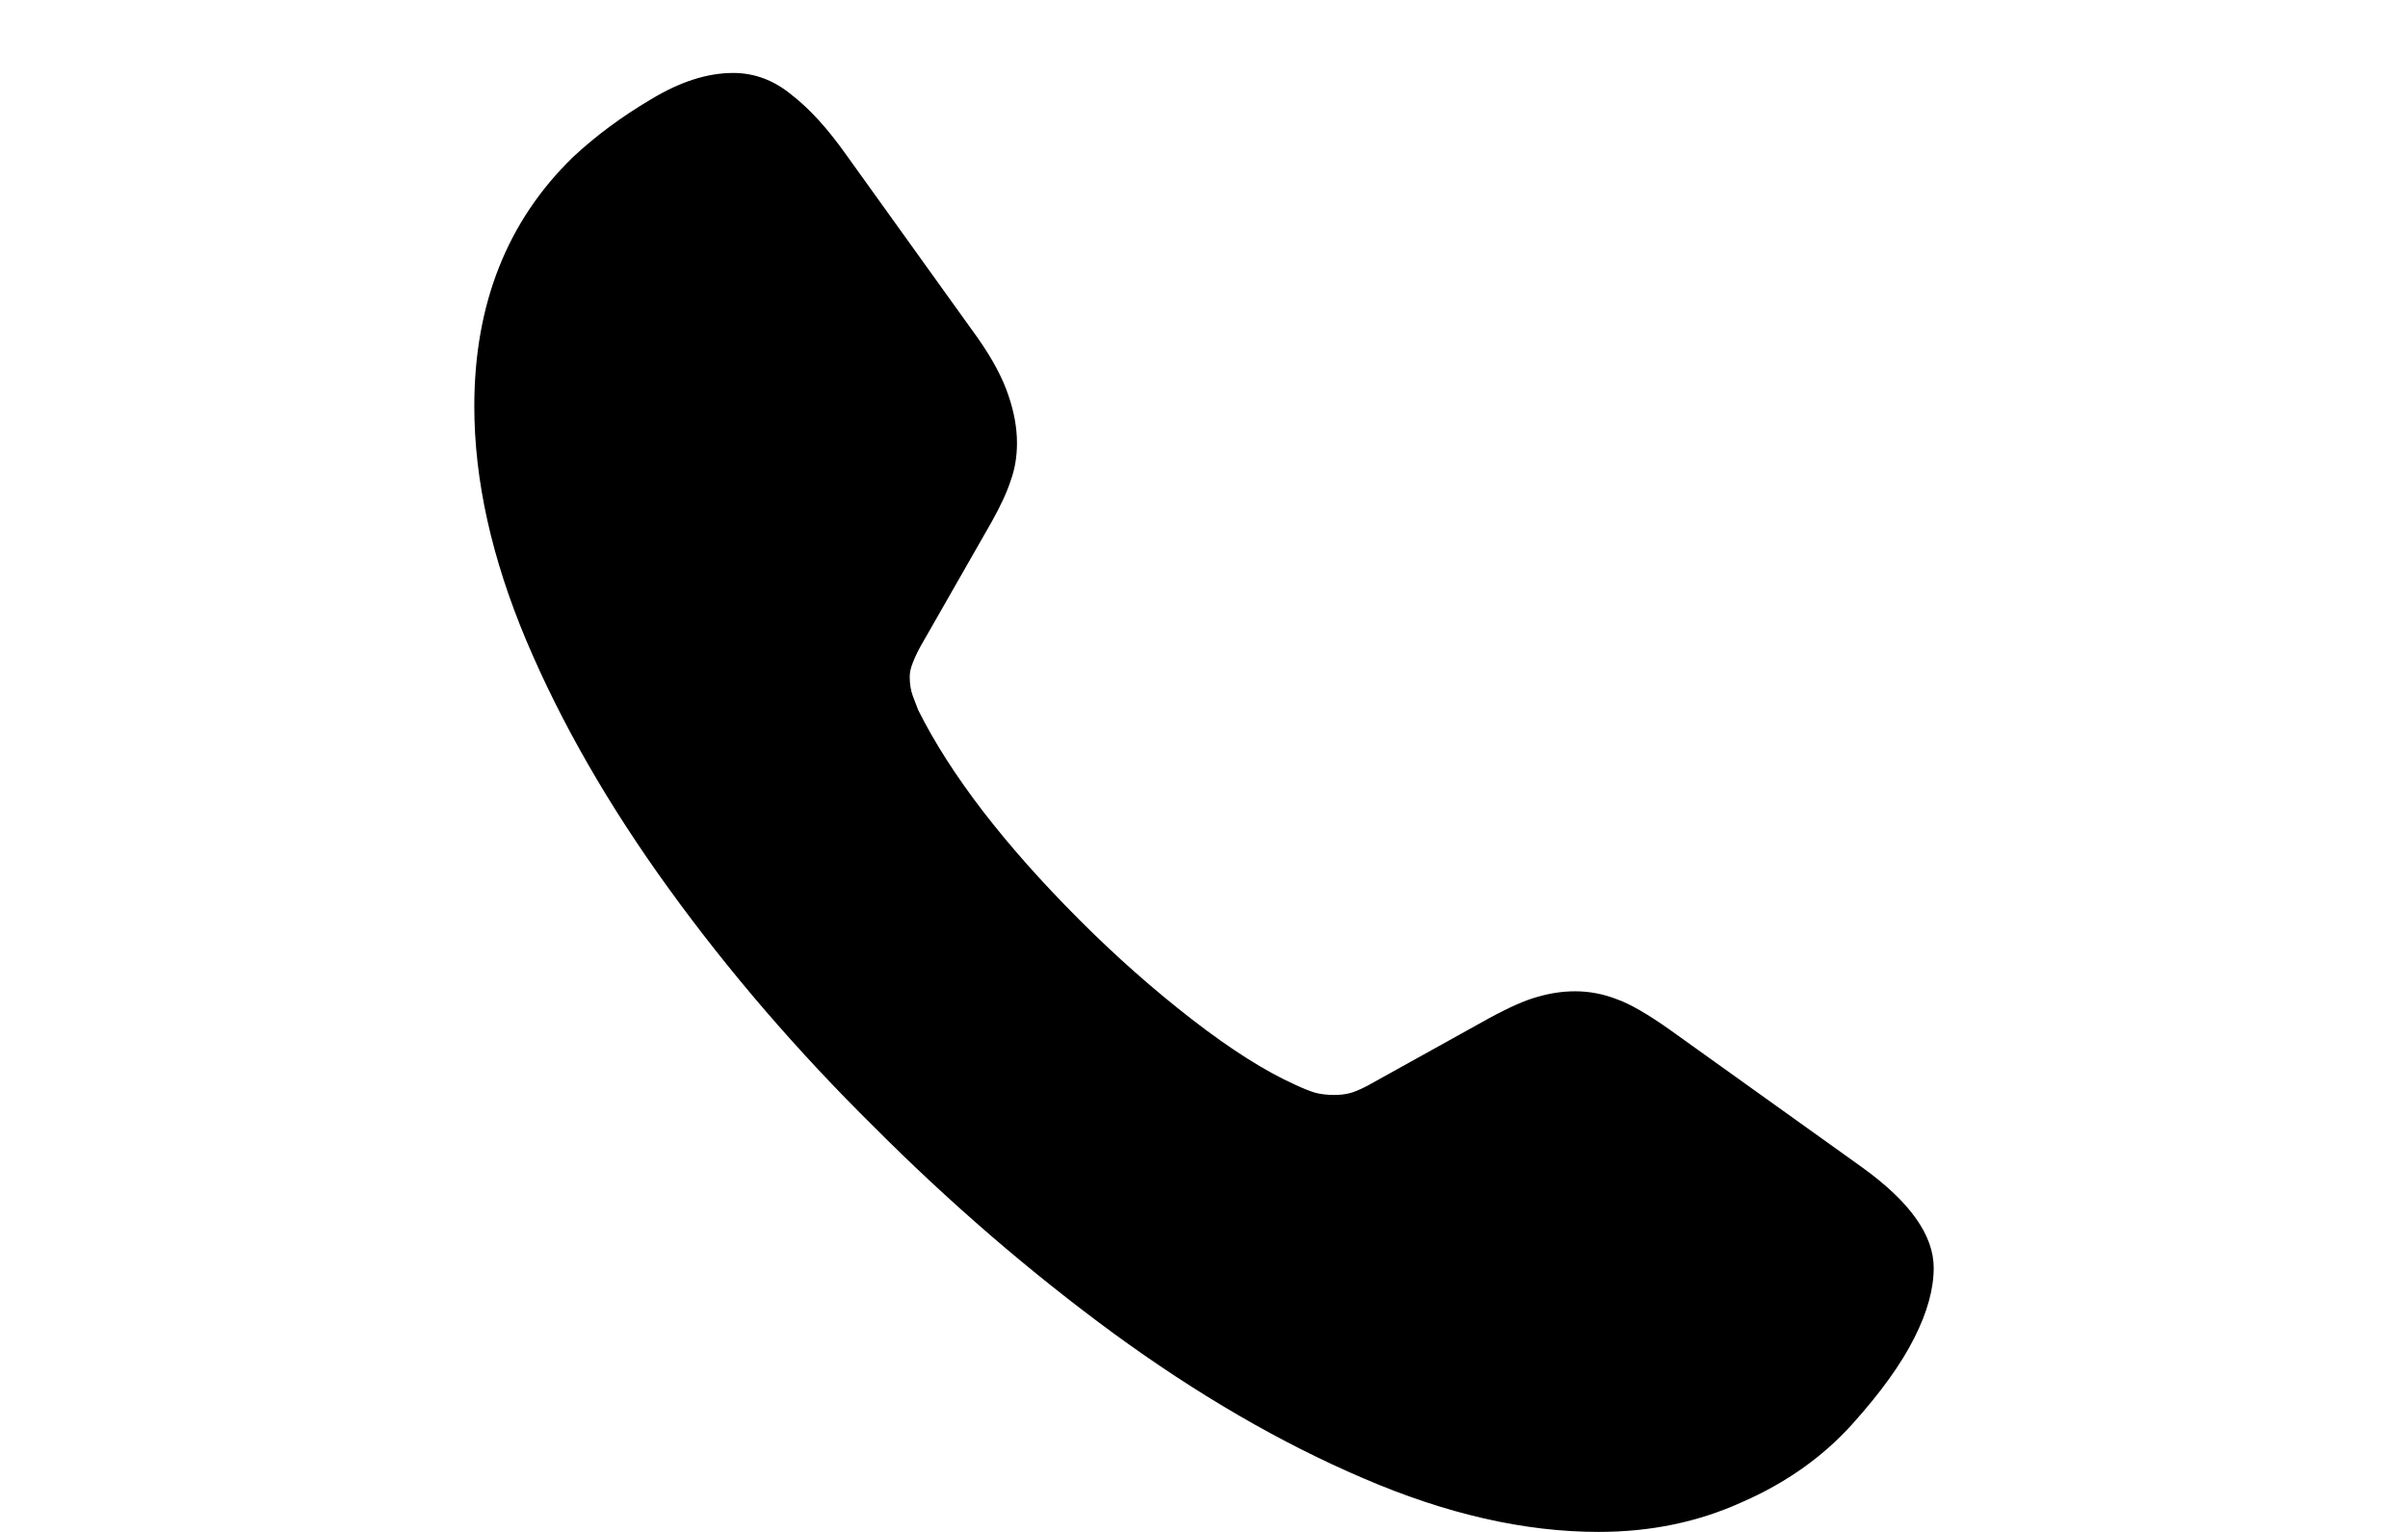
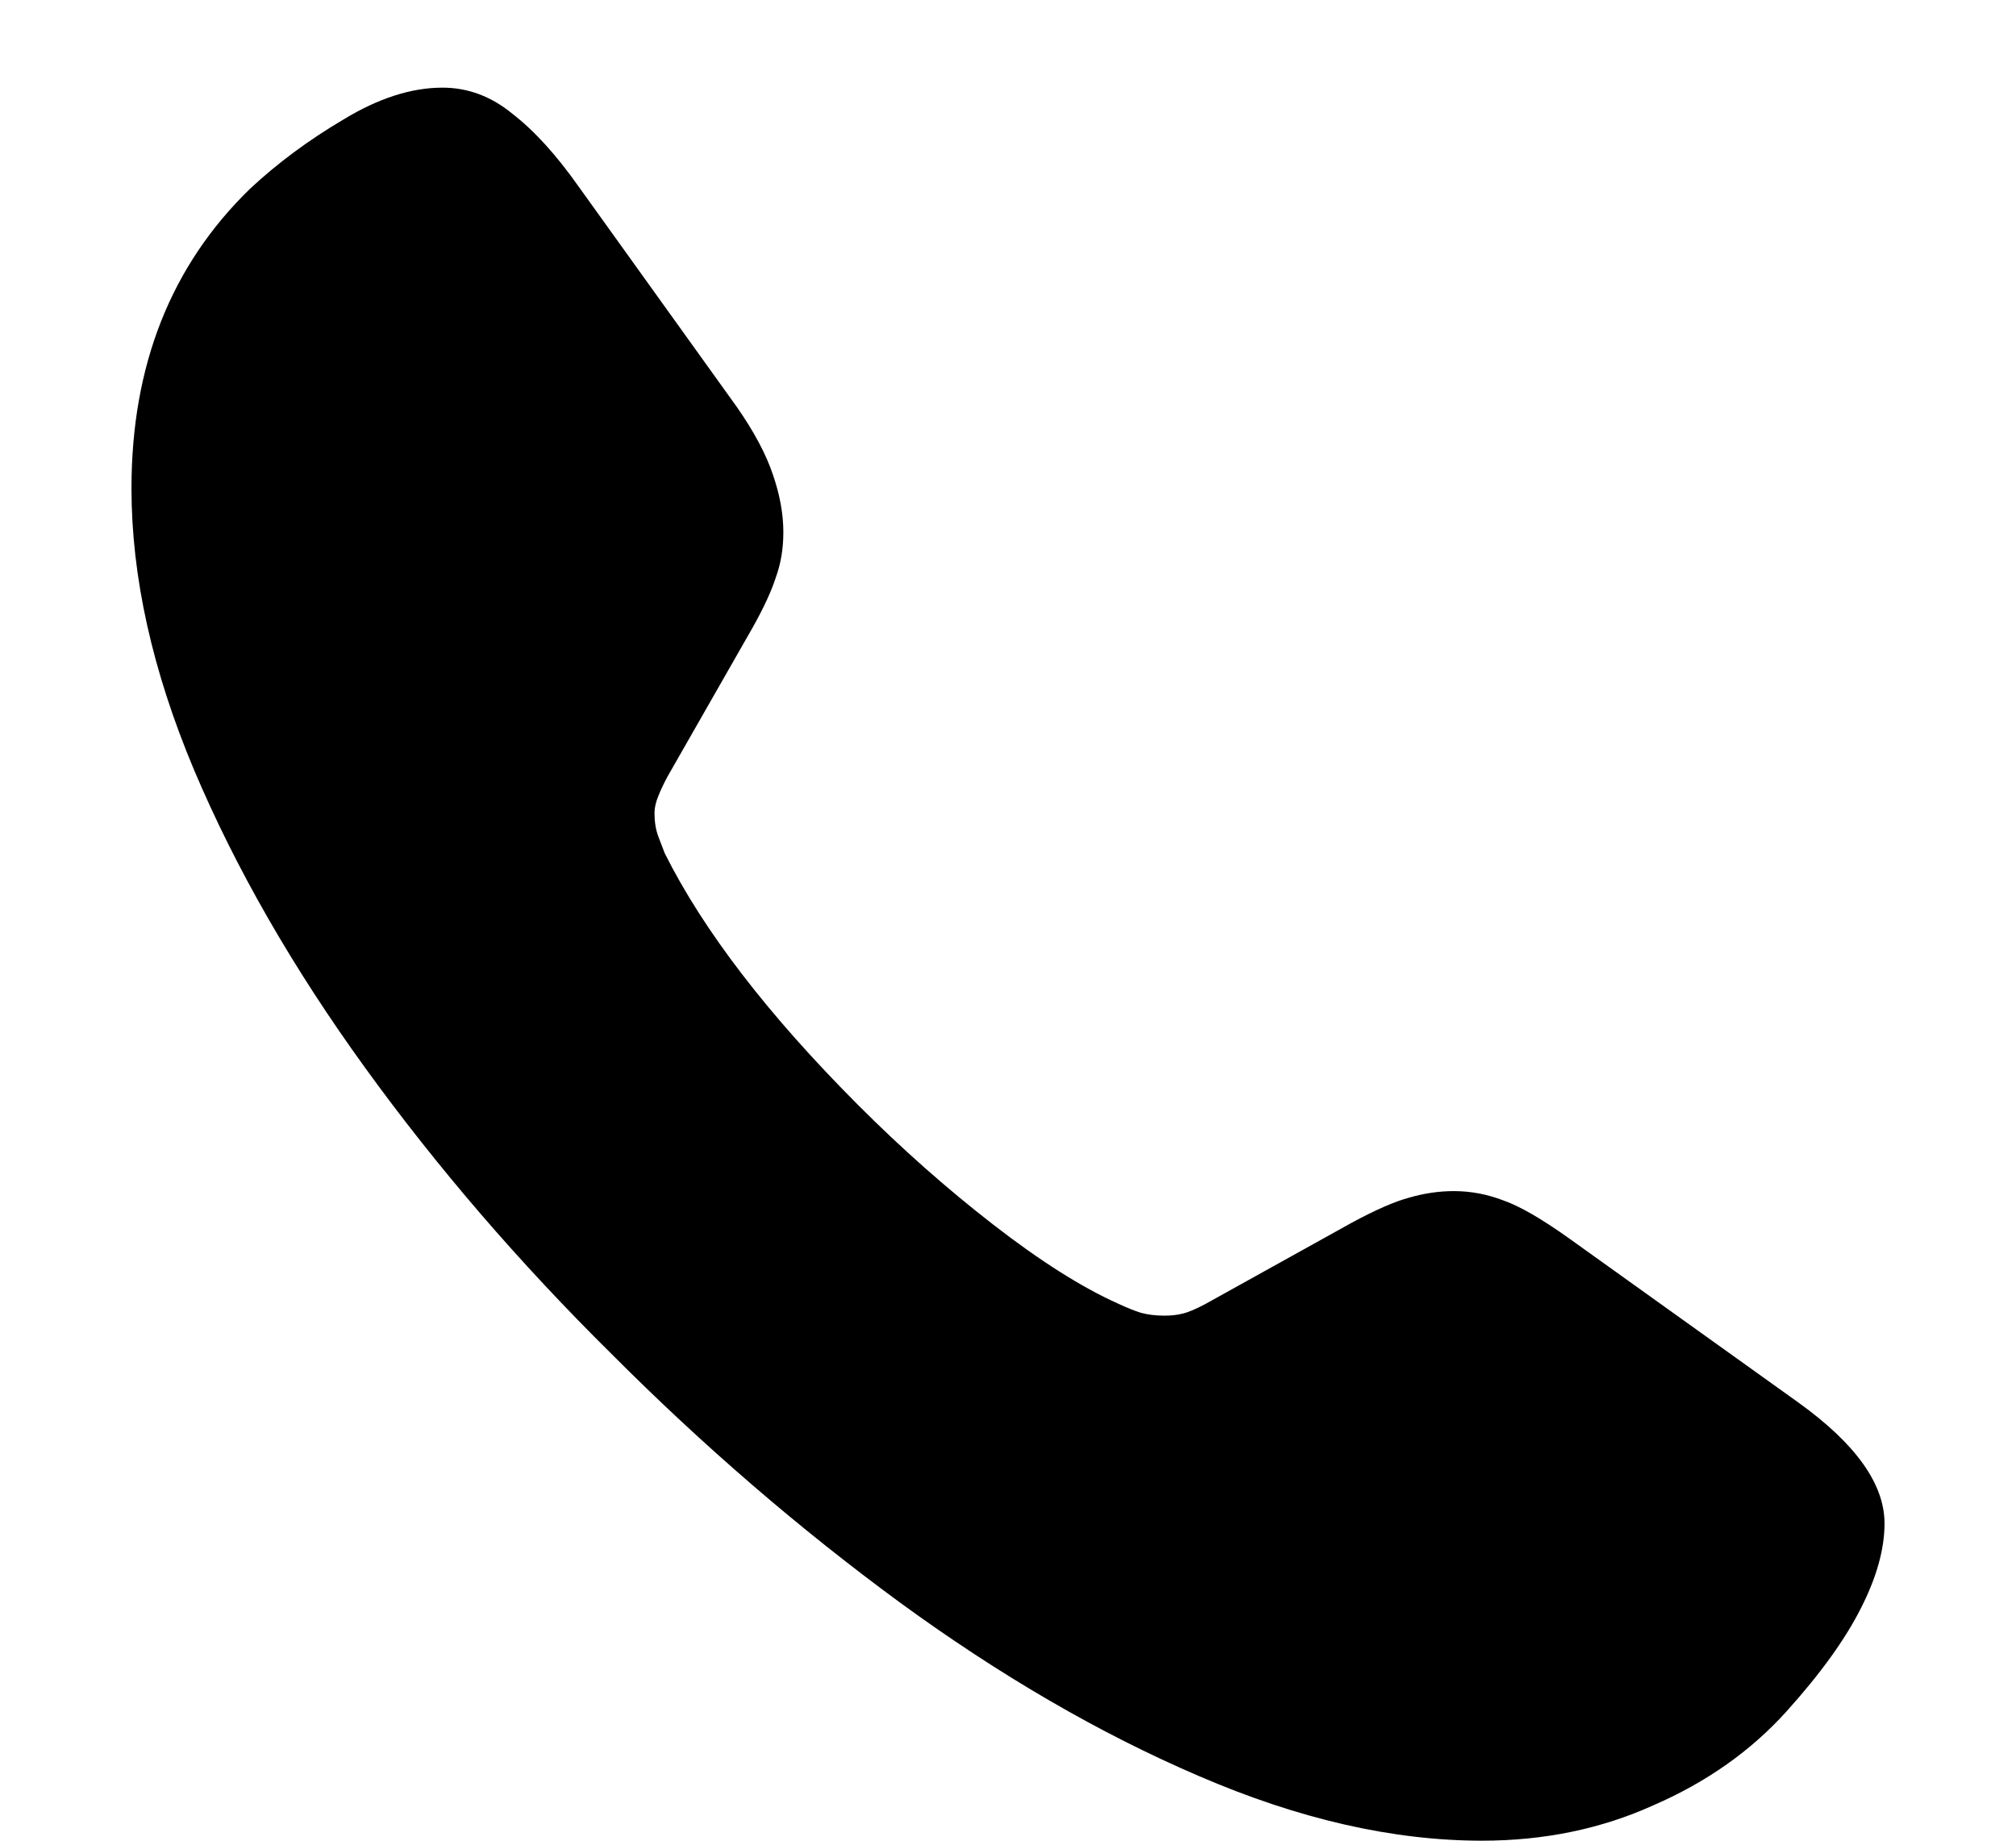
- <svg xmlns="http://www.w3.org/2000/svg" width="33" height="21" viewBox="0 0 33 21" fill="none">
-   <path d="M11.977 15.447C10.925 14.408 9.988 13.319 9.164 12.18C8.34 11.041 7.69 9.909 7.214 8.784C6.738 7.652 6.5 6.581 6.5 5.57C6.5 4.168 6.951 3.029 7.853 2.153C8.166 1.861 8.521 1.598 8.919 1.363C9.317 1.121 9.693 1 10.048 1C10.339 1 10.606 1.1 10.847 1.299C11.096 1.491 11.348 1.769 11.604 2.132L13.405 4.641C13.604 4.926 13.742 5.186 13.82 5.421C13.898 5.649 13.937 5.866 13.937 6.072C13.937 6.257 13.909 6.428 13.852 6.585C13.802 6.741 13.714 6.933 13.586 7.161L12.616 8.859C12.573 8.937 12.538 9.012 12.51 9.083C12.481 9.154 12.467 9.219 12.467 9.275C12.467 9.375 12.481 9.464 12.51 9.542C12.538 9.614 12.563 9.678 12.584 9.735C13.025 10.617 13.76 11.575 14.79 12.607C15.287 13.105 15.802 13.561 16.335 13.974C16.868 14.387 17.34 14.686 17.752 14.871C17.859 14.921 17.947 14.956 18.018 14.978C18.096 14.999 18.185 15.01 18.285 15.01C18.363 15.01 18.43 15.002 18.487 14.988C18.551 14.974 18.636 14.938 18.743 14.882L20.416 13.953C20.693 13.803 20.913 13.707 21.076 13.664C21.247 13.614 21.417 13.589 21.588 13.589C21.78 13.589 21.968 13.625 22.153 13.696C22.337 13.76 22.59 13.906 22.909 14.134L25.52 16.003C26.173 16.473 26.5 16.932 26.5 17.38C26.5 17.672 26.411 17.992 26.234 18.341C26.056 18.697 25.772 19.092 25.381 19.526C24.976 19.975 24.472 20.331 23.868 20.594C23.271 20.865 22.618 21 21.908 21C20.892 21 19.816 20.754 18.679 20.263C17.549 19.779 16.409 19.117 15.259 18.277C14.115 17.437 13.021 16.494 11.977 15.447Z" fill="black" />
+ <svg xmlns="http://www.w3.org/2000/svg" width="23" height="21" viewBox="0 0 23 21" fill="none">
+   <path d="M6.977 15.447C5.926 14.408 4.988 13.319 4.164 12.18C3.34 11.041 2.69 9.909 2.214 8.784C1.738 7.652 1.5 6.581 1.5 5.57C1.5 4.168 1.951 3.029 2.853 2.153C3.166 1.861 3.521 1.598 3.919 1.363C4.317 1.121 4.693 1 5.048 1C5.339 1 5.606 1.1 5.847 1.299C6.096 1.491 6.348 1.769 6.604 2.132L8.405 4.641C8.604 4.926 8.742 5.186 8.82 5.421C8.898 5.649 8.937 5.866 8.937 6.072C8.937 6.257 8.909 6.428 8.852 6.585C8.802 6.741 8.714 6.933 8.586 7.161L7.616 8.859C7.574 8.937 7.538 9.012 7.51 9.083C7.481 9.154 7.467 9.219 7.467 9.275C7.467 9.375 7.481 9.464 7.51 9.542C7.538 9.614 7.563 9.678 7.584 9.735C8.025 10.617 8.76 11.575 9.79 12.607C10.287 13.105 10.802 13.561 11.335 13.974C11.868 14.387 12.34 14.686 12.752 14.871C12.859 14.921 12.947 14.956 13.018 14.978C13.097 14.999 13.185 15.01 13.285 15.01C13.363 15.01 13.43 15.002 13.487 14.988C13.551 14.974 13.636 14.938 13.743 14.882L15.416 13.953C15.693 13.803 15.913 13.707 16.076 13.664C16.247 13.614 16.417 13.589 16.588 13.589C16.78 13.589 16.968 13.625 17.153 13.696C17.337 13.76 17.59 13.906 17.909 14.134L20.52 16.003C21.173 16.473 21.5 16.932 21.5 17.38C21.5 17.672 21.411 17.992 21.234 18.341C21.056 18.697 20.772 19.092 20.381 19.526C19.976 19.975 19.472 20.331 18.868 20.594C18.271 20.865 17.618 21 16.908 21C15.892 21 14.816 20.754 13.679 20.263C12.55 19.779 11.409 19.117 10.259 18.277C9.115 17.437 8.021 16.494 6.977 15.447Z" fill="black" />
</svg>
